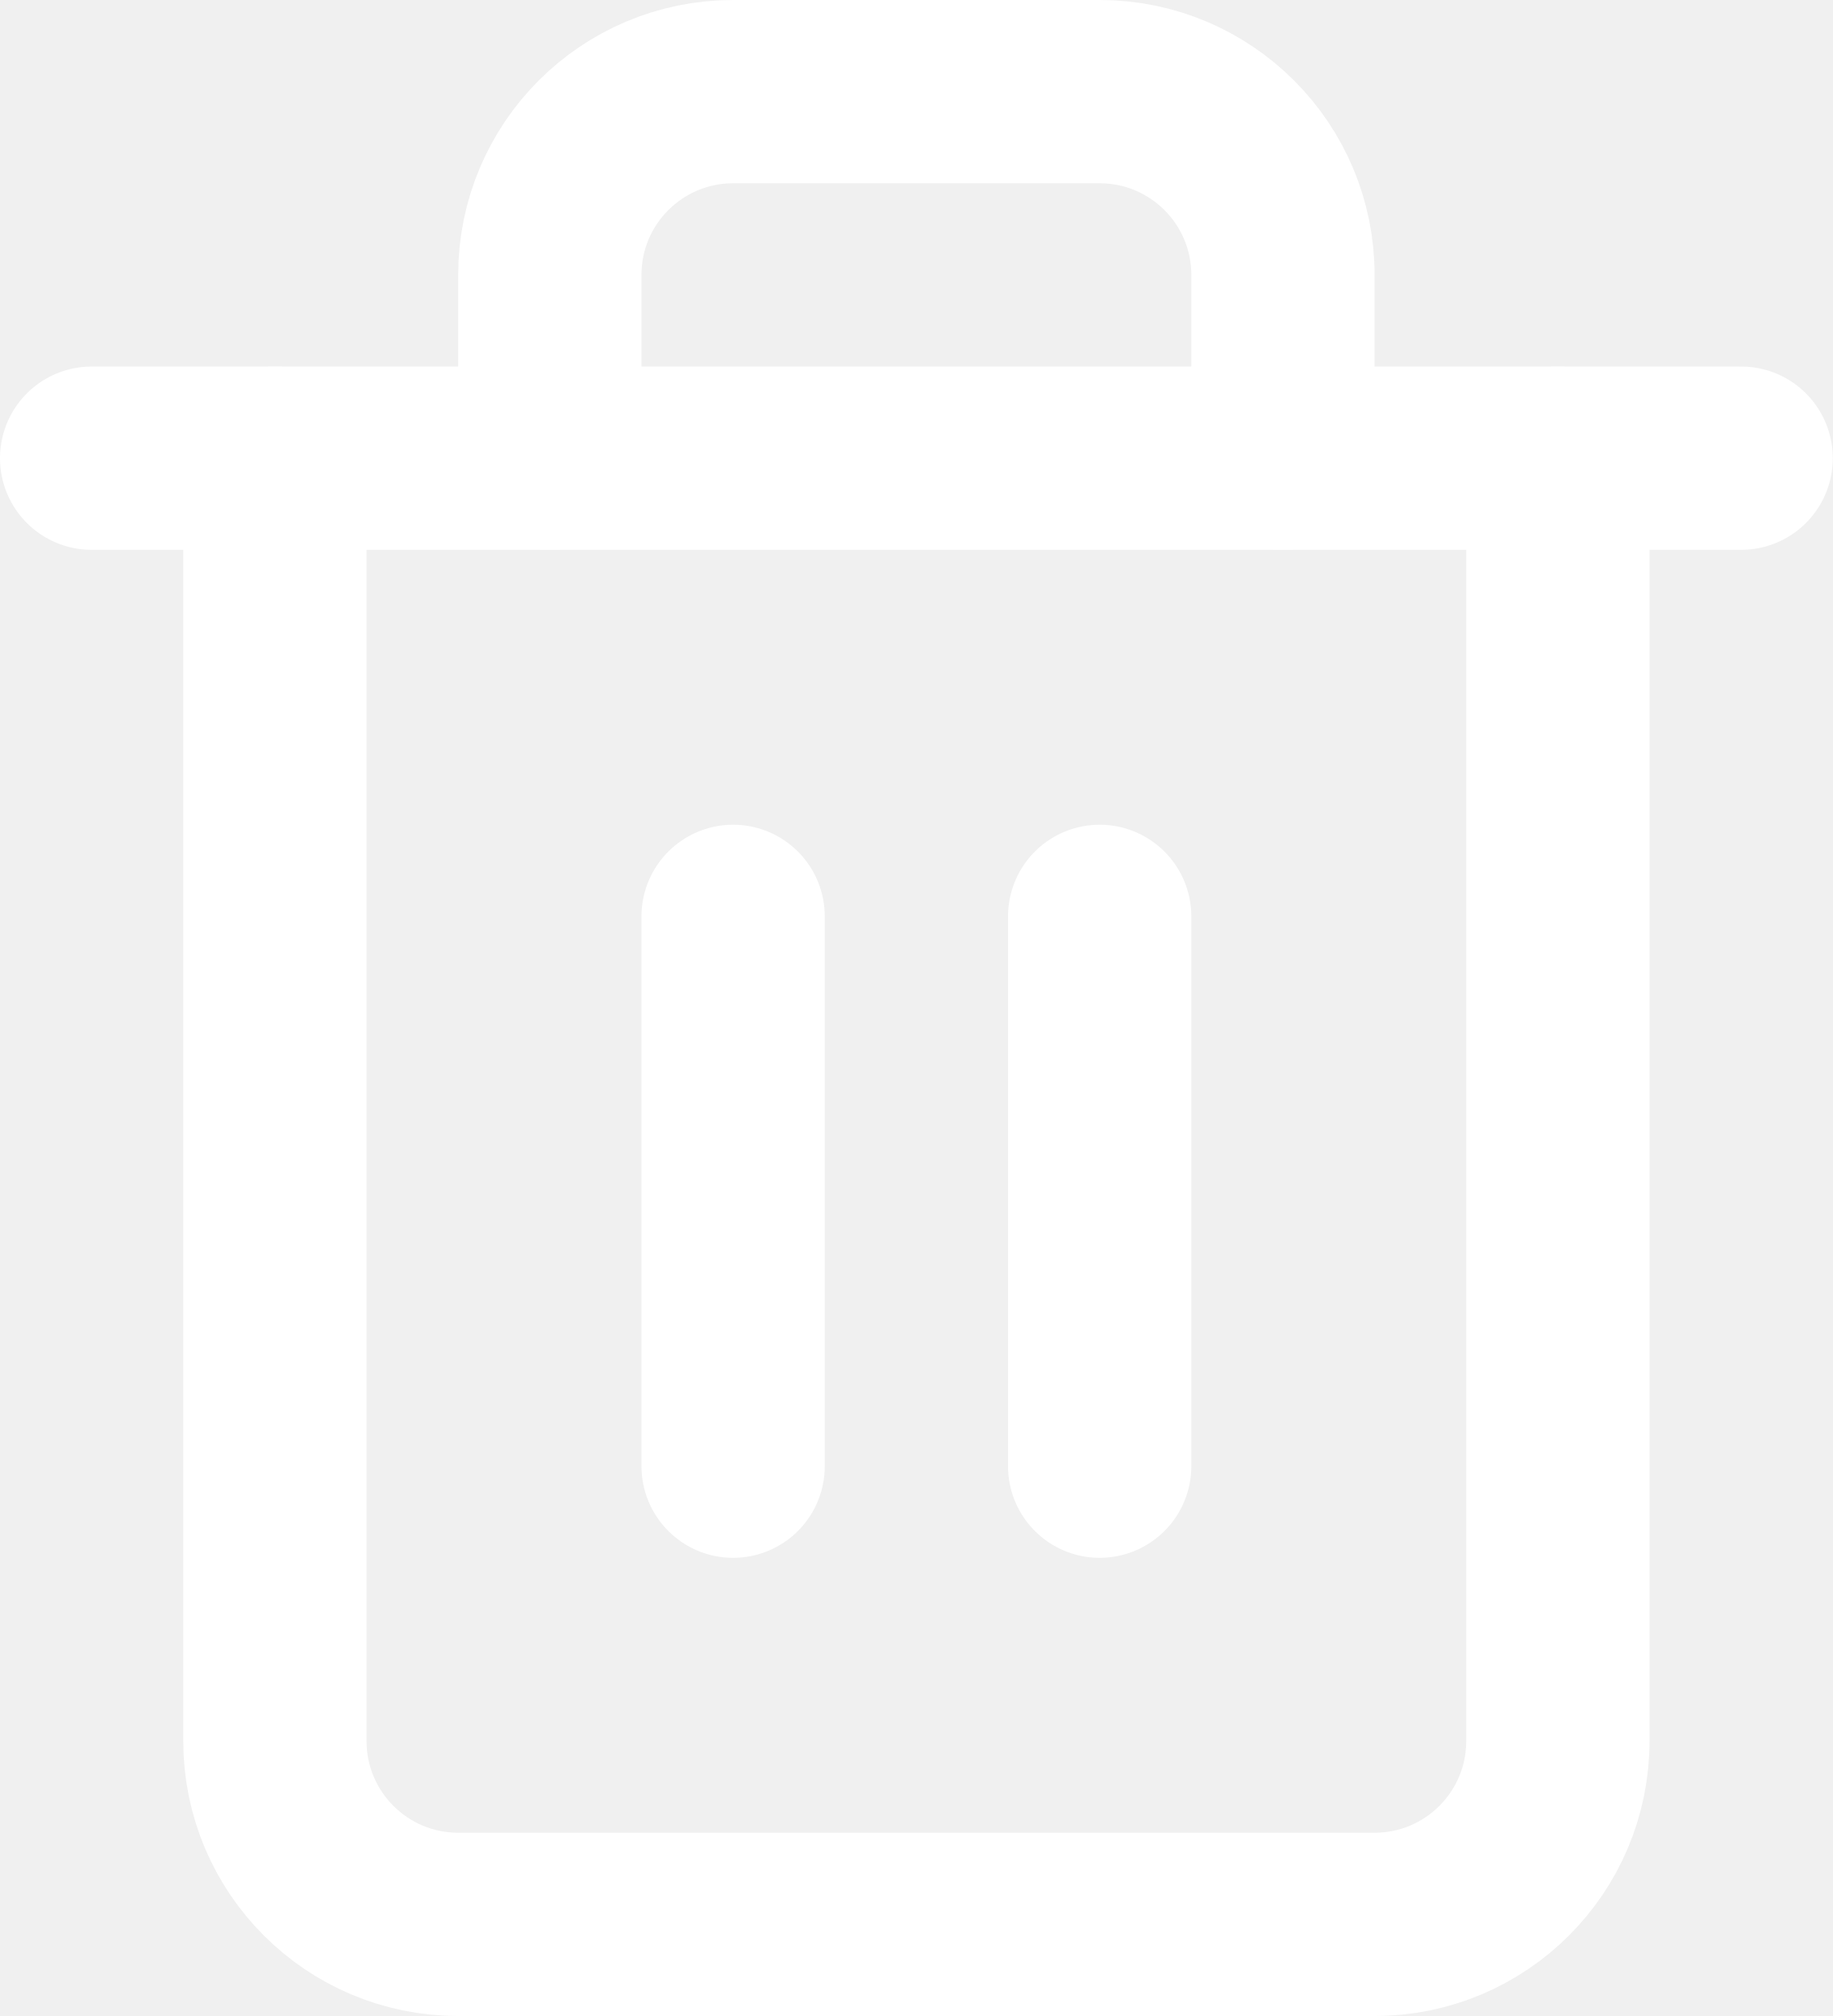
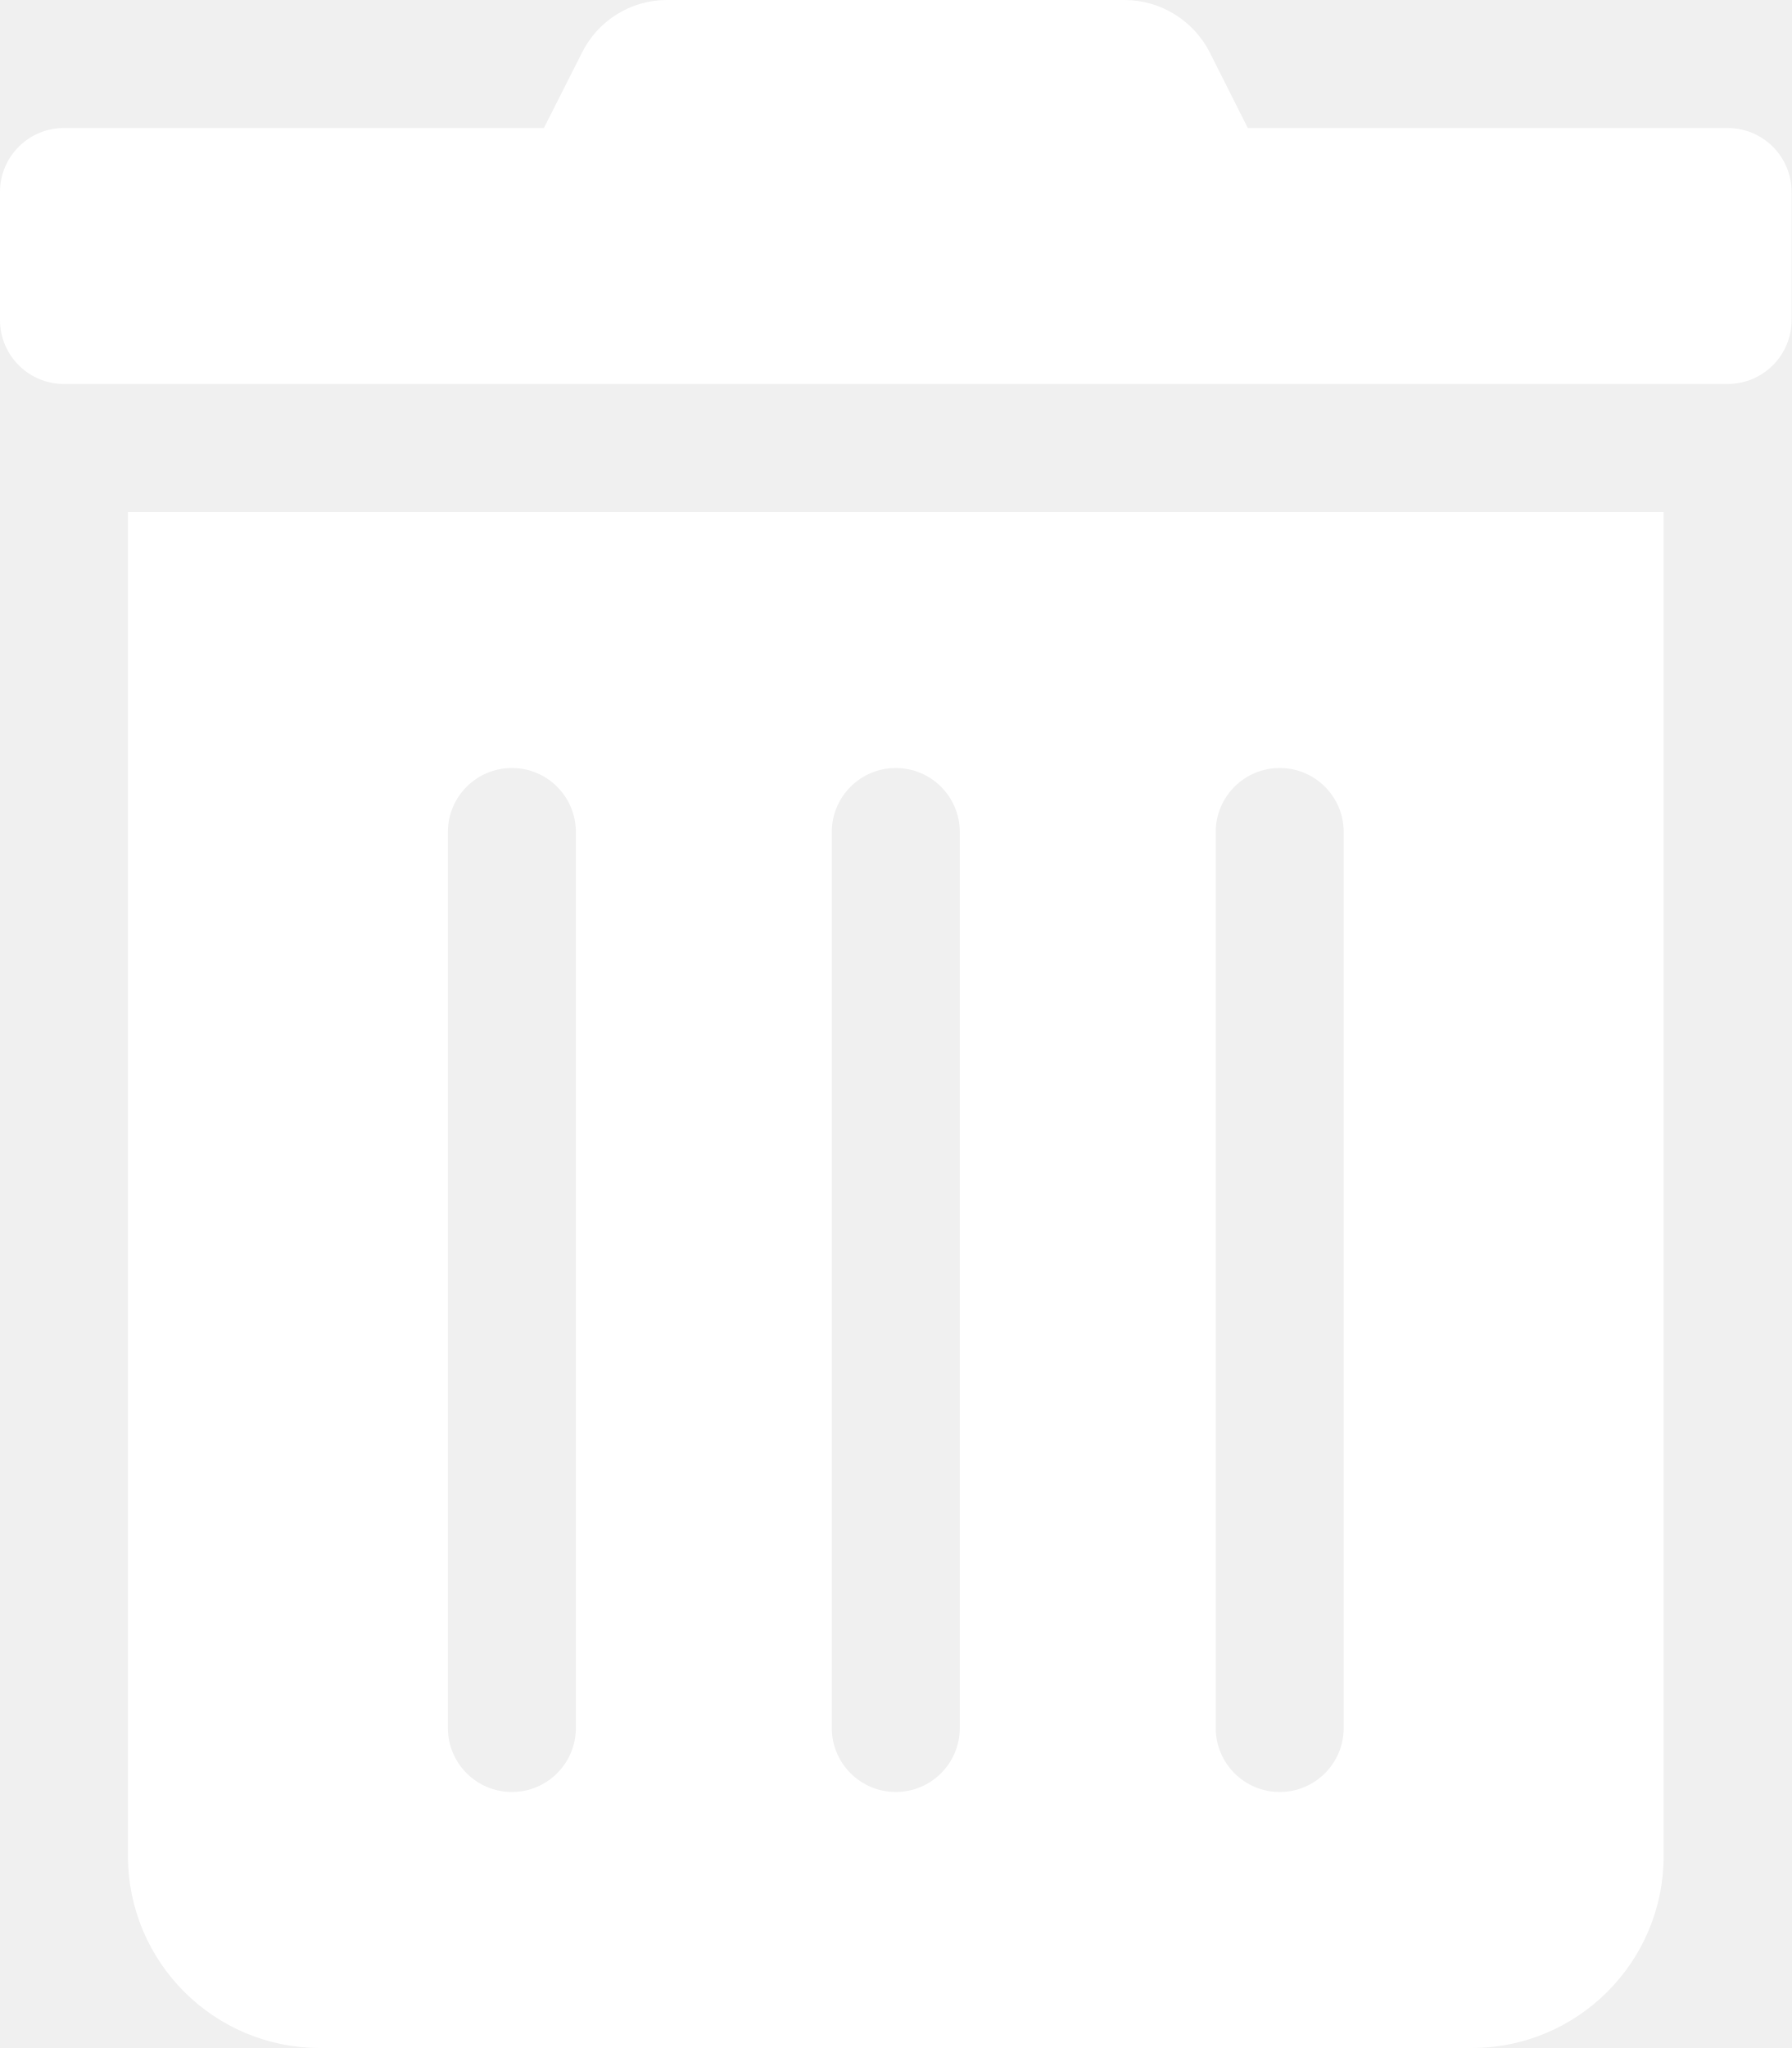
- <svg xmlns="http://www.w3.org/2000/svg" width="30" height="33" viewBox="0 0 30 33">
-   <g id="Icon_feather-trash-2" data-name="Icon feather-trash-2" transform="translate(-3 -1.5)">
-     <path id="Path_1" data-name="Path 1" d="M4.5,9h27" fill="none" stroke="#fff" stroke-linecap="round" stroke-linejoin="round" stroke-width="3" />
-     <path id="Path_2" data-name="Path 2" d="M28.5,9V30a3,3,0,0,1-3,3h-15a3,3,0,0,1-3-3V9M12,9V6a3,3,0,0,1,3-3h6a3,3,0,0,1,3,3V9" fill="none" stroke="#fff" stroke-linecap="round" stroke-linejoin="round" stroke-width="3" />
-     <path id="Path_3" data-name="Path 3" d="M15,16.5v9" fill="none" stroke="#fff" stroke-linecap="round" stroke-linejoin="round" stroke-width="3" />
-     <path id="Path_4" data-name="Path 4" d="M21,16.5v9" fill="none" stroke="#fff" stroke-linecap="round" stroke-linejoin="round" stroke-width="3" />
-   </g>
+ <svg xmlns="http://www.w3.org/2000/svg" width="31.5" height="36" viewBox="0 0 31.5 36">
+   <path id="Icon_awesome-trash-alt" data-name="Icon awesome-trash-alt" d="M2.25,32.625A3.375,3.375,0,0,0,5.625,36h20.25a3.375,3.375,0,0,0,3.375-3.375V9h-27Zm19.125-18a1.125,1.125,0,0,1,2.25,0v15.75a1.125,1.125,0,0,1-2.25,0Zm-6.75,0a1.125,1.125,0,0,1,2.25,0v15.75a1.125,1.125,0,0,1-2.25,0Zm-6.75,0a1.125,1.125,0,0,1,2.25,0v15.75a1.125,1.125,0,0,1-2.25,0ZM30.375,2.25H21.938L21.277.935A1.688,1.688,0,0,0,19.765,0H11.728a1.668,1.668,0,0,0-1.5.935L9.563,2.25H1.125A1.125,1.125,0,0,0,0,3.375v2.25A1.125,1.125,0,0,0,1.125,6.75h29.25A1.125,1.125,0,0,0,31.5,5.625V3.375A1.125,1.125,0,0,0,30.375,2.25Z" transform="translate(0 0)" fill="#fff" />
</svg>
